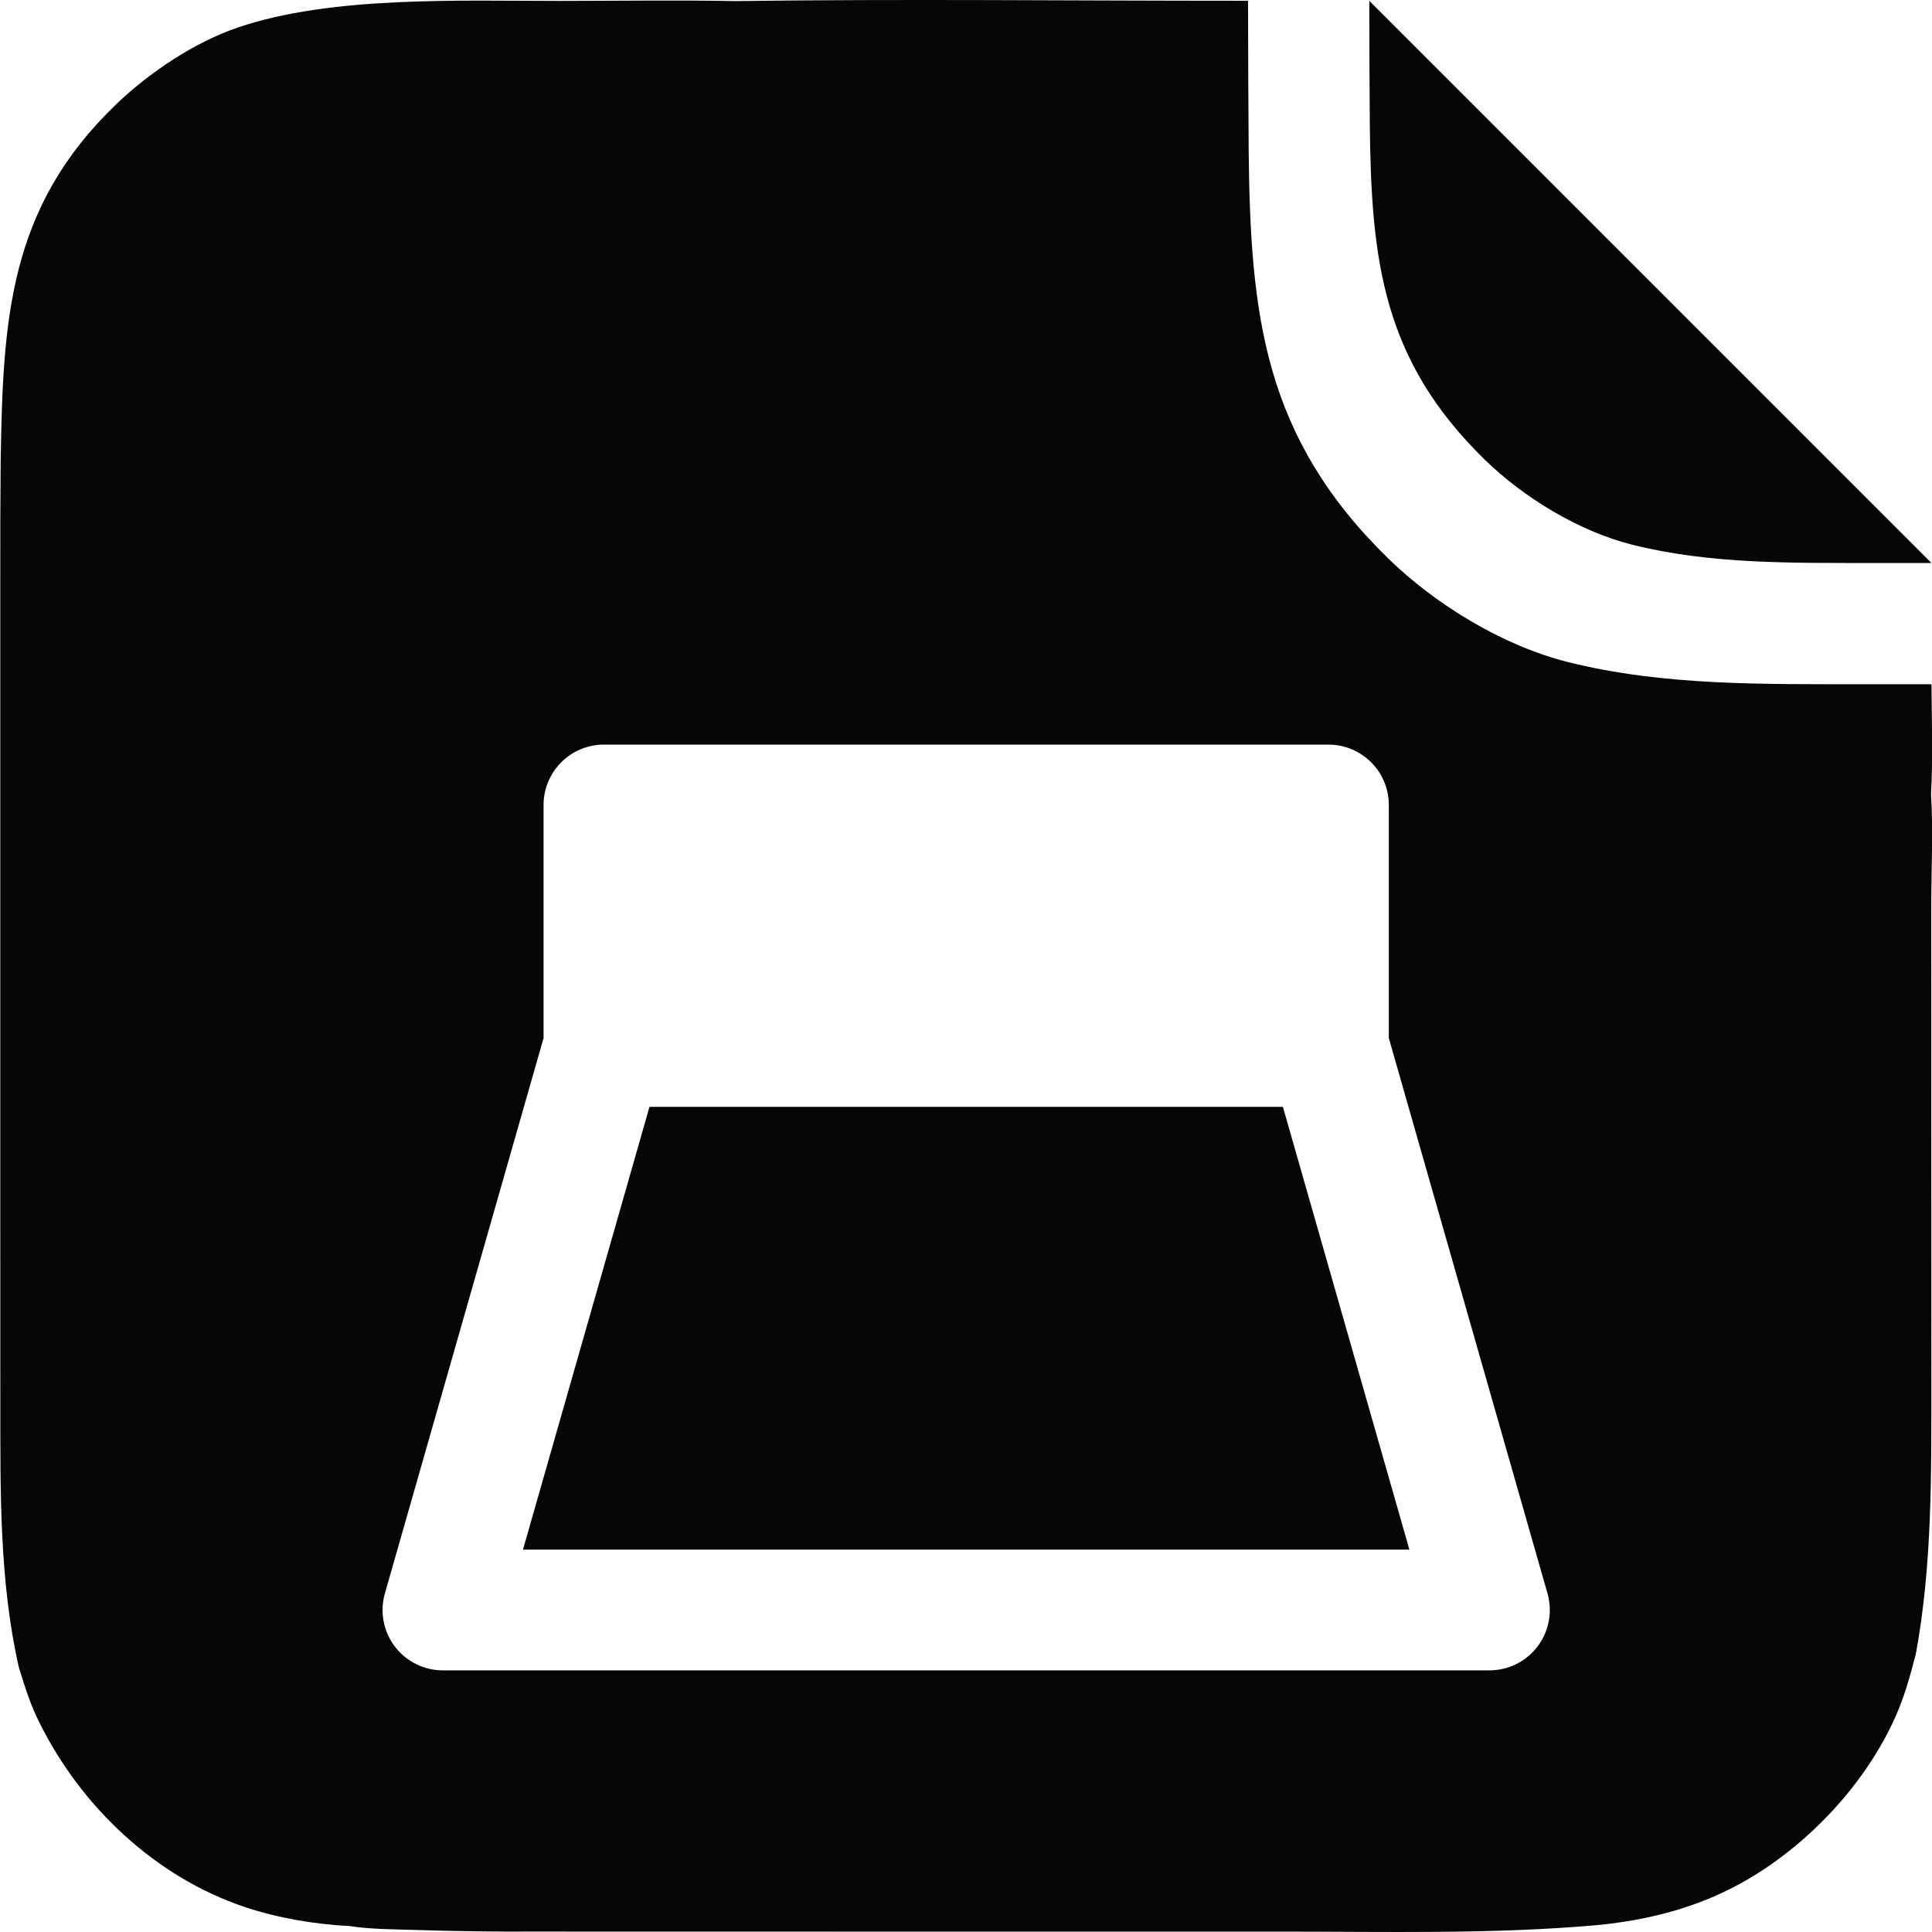
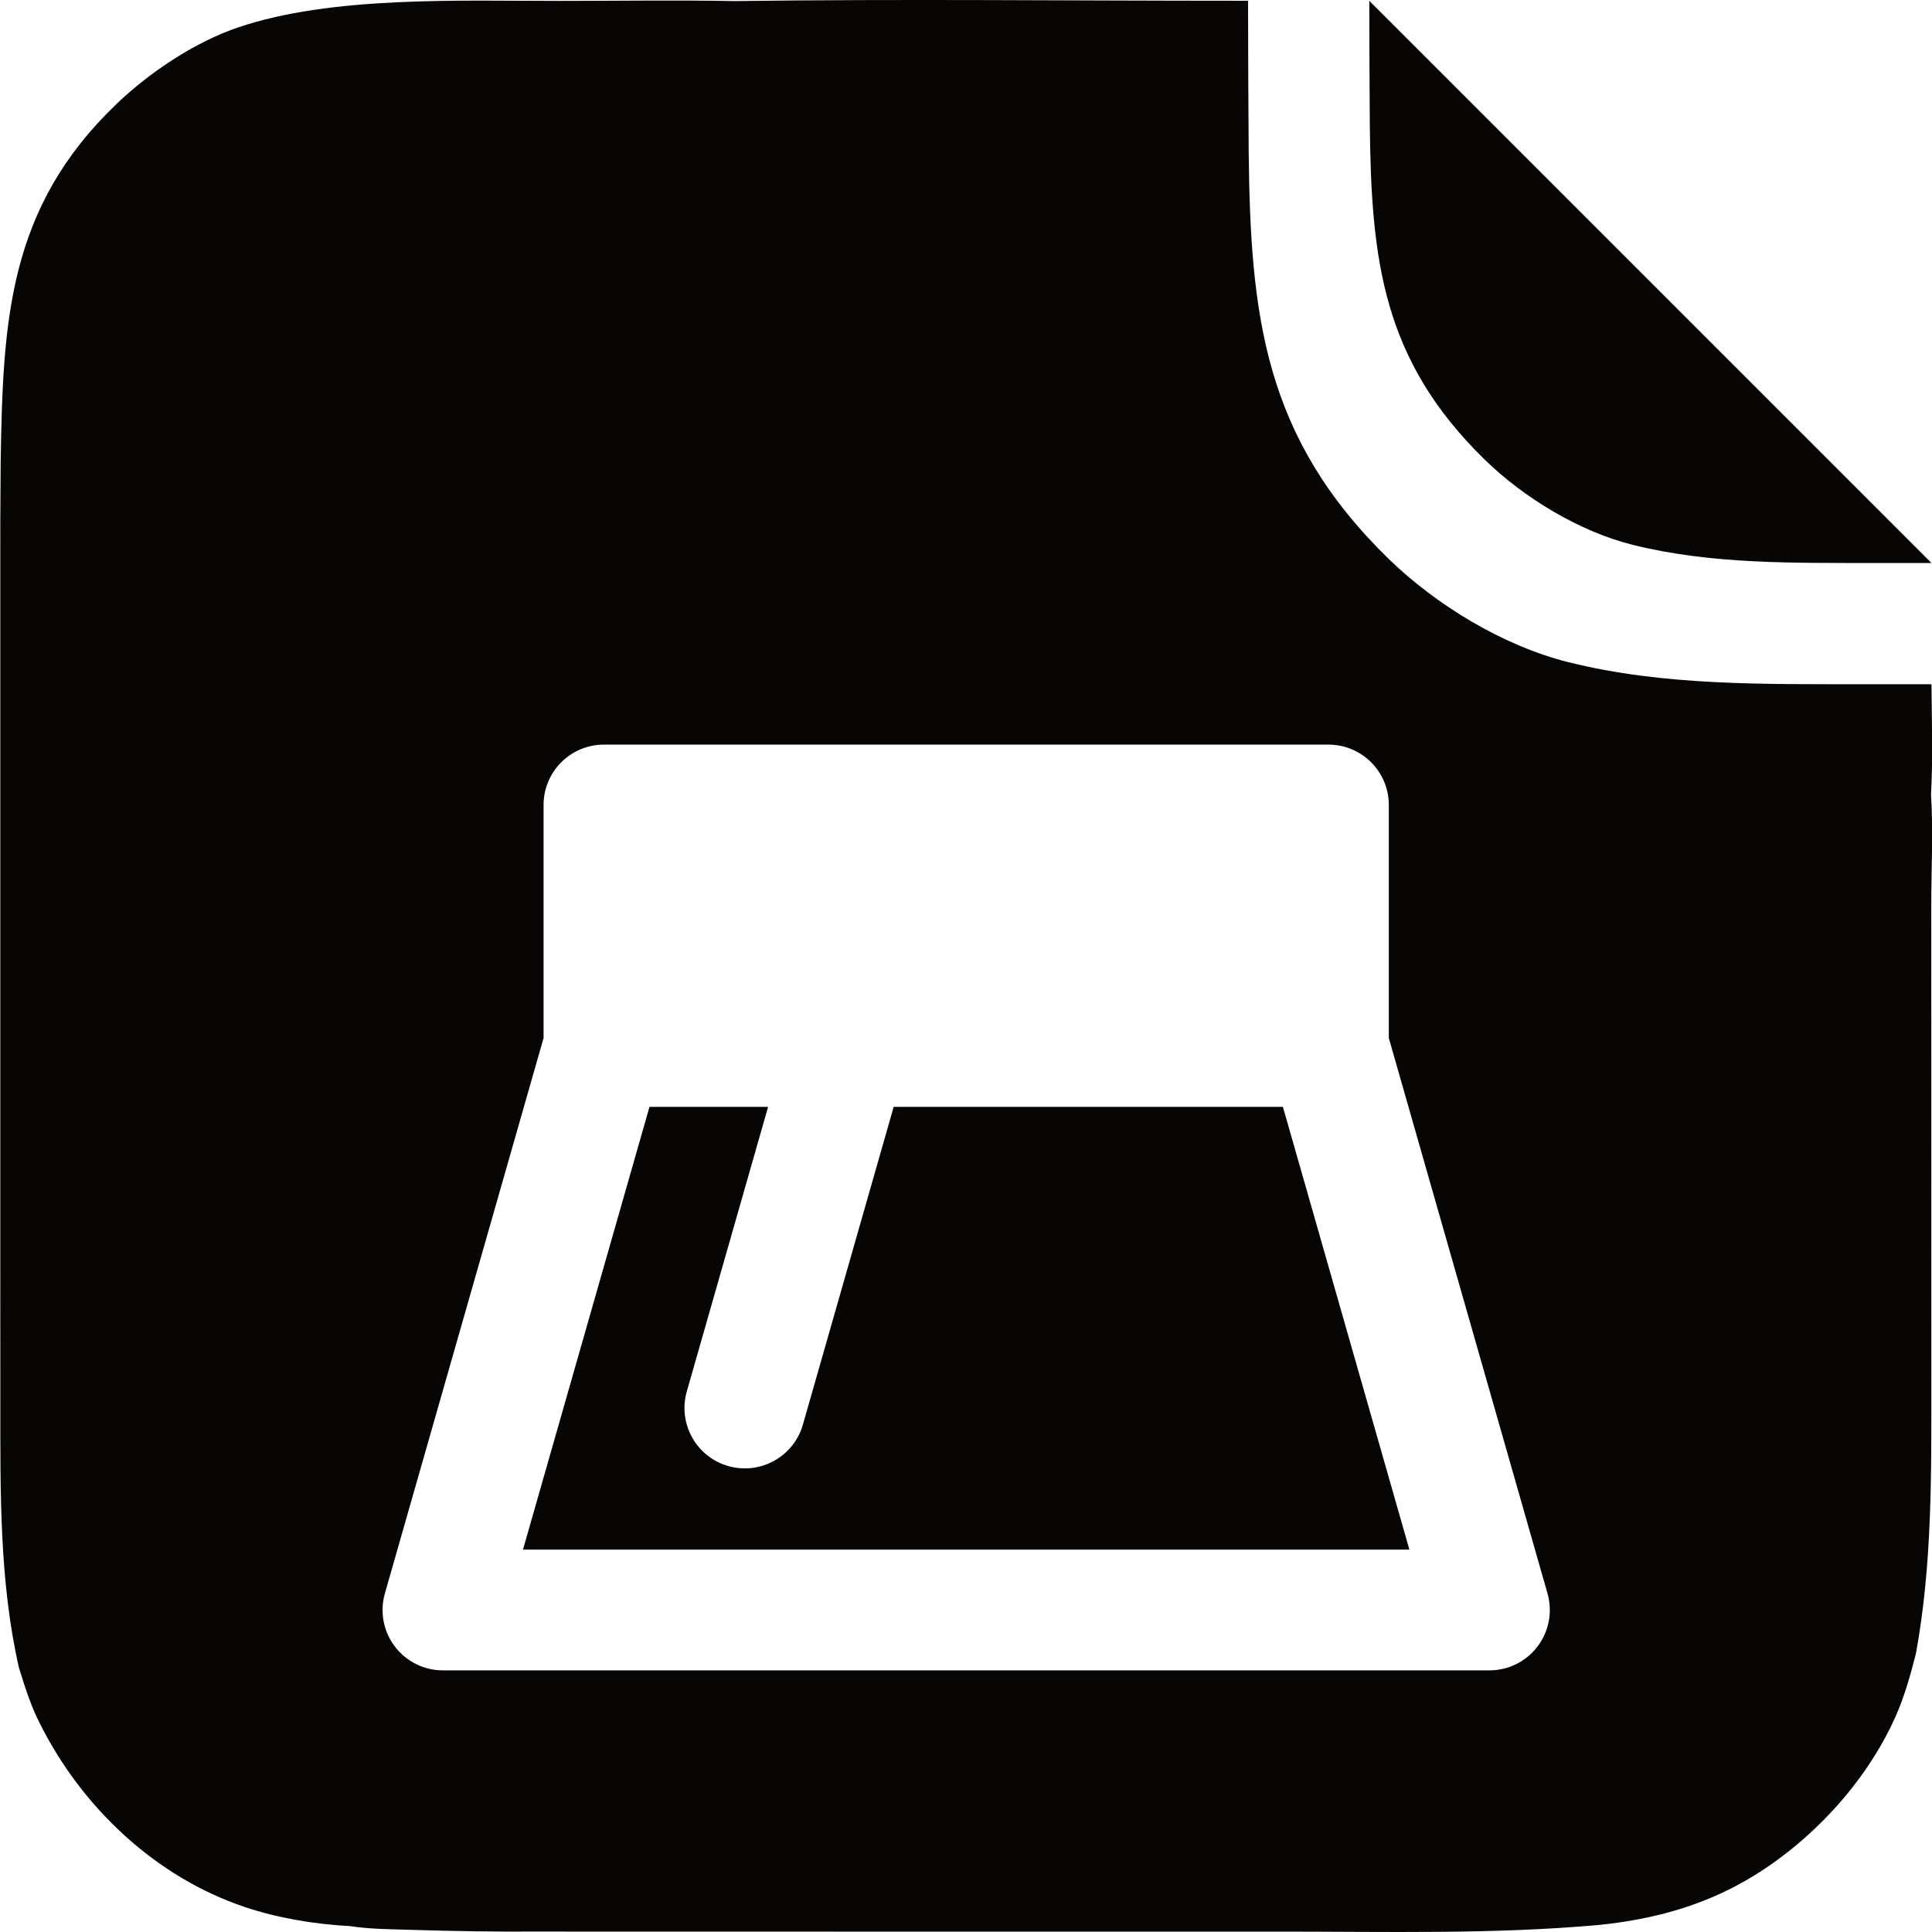
<svg xmlns="http://www.w3.org/2000/svg" xml:space="preserve" style="fill-rule:evenodd;clip-rule:evenodd;stroke-linejoin:round;stroke-miterlimit:2" viewBox="0 0 100 100">
-   <path d="M99.973 35.417c.016 1.873.078 3.897-.024 5.694.122 1.922.011 3.907.013 5.837l.002 12.205.002 12.328c-.002 4.723.058 9.457-.801 14.121-.284 1.098-.581 2.187-1.043 3.227-1.528 3.439-4.411 6.542-7.649 8.441-2.413 1.415-5.023 2.101-7.789 2.372-5.428.482-10.913.338-16.358.338H43.147l-15.407-.003c-2.121.011-4.242-.018-6.362-.086-1.071-.034-2.204-.032-3.263-.196-1.807-.094-3.721-.411-5.438-.986-4.634-1.551-8.461-5.18-10.62-9.516-.469-.91-.772-1.895-1.076-2.869-1.02-4.478-.961-9.128-.964-13.699l-.002-9.741V30.127c-.005-2.088.001-4.175.02-6.263.119-7.278.38-13.107 5.999-18.486 1.712-1.638 4.041-3.195 6.281-3.956C17.166-.225 23.818.05 28.957.047c3.032-.002 6.07-.047 9.101.009C46.729-.06 55.418.04 64.09.039l.509.001c.003 2.602.014 5.205.033 7.808.087 8.533.808 14.795 7.221 21.056 2.467 2.408 5.955 4.525 9.303 5.364 4.979 1.248 10.21 1.138 15.305 1.148l3.512.001ZM71.885 53.729V41.666a3.125 3.125 0 0 0-3.125-3.125h-37.5a3.125 3.125 0 0 0-3.125 3.125v12.063l-8.213 28.746a3.123 3.123 0 0 0 3.004 3.983h54.167a3.125 3.125 0 0 0 3.005-3.983l-8.213-28.746Zm-38.268 3.562h32.786l6.547 22.917H27.069l6.548-22.917ZM70.874.041l29.101 29.101-2.891-.001c-4.191-.008-8.494.082-12.59-.944-2.754-.691-5.623-2.432-7.652-4.413-5.276-5.151-5.869-10.302-5.941-17.321-.015-2.141-.024-4.282-.027-6.422Z" style="fill:#080605" />
+   <path d="M99.973 35.417c.016 1.873.078 3.897-.024 5.694.122 1.922.011 3.907.013 5.837l.002 12.205.002 12.328c-.002 4.723.058 9.457-.801 14.121-.284 1.098-.581 2.187-1.043 3.227-1.528 3.439-4.411 6.542-7.649 8.441-2.413 1.415-5.023 2.101-7.789 2.372-5.428.482-10.913.338-16.358.338H43.147l-15.407-.003c-2.121.011-4.242-.018-6.362-.086-1.071-.034-2.204-.032-3.263-.196-1.807-.094-3.721-.411-5.438-.986-4.634-1.551-8.461-5.18-10.62-9.516-.469-.91-.772-1.895-1.076-2.869-1.02-4.478-.961-9.128-.964-13.699l-.002-9.741V30.127c-.005-2.088.001-4.175.02-6.263.119-7.278.38-13.107 5.999-18.486 1.712-1.638 4.041-3.195 6.281-3.956C17.166-.225 23.818.05 28.957.047c3.032-.002 6.07-.047 9.101.009C46.729-.06 55.418.04 64.09.039l.509.001c.003 2.602.014 5.205.033 7.808.087 8.533.808 14.795 7.221 21.056 2.467 2.408 5.955 4.525 9.303 5.364 4.979 1.248 10.21 1.138 15.305 1.148l3.512.001ZM71.885 53.729V41.666a3.125 3.125 0 0 0-3.125-3.125h-37.5a3.125 3.125 0 0 0-3.125 3.125v12.063l-8.213 28.746a3.123 3.123 0 0 0 3.004 3.983h54.167a3.125 3.125 0 0 0 3.005-3.983l-8.213-28.746Zm-25.628 3.562h20.146l6.547 22.917H27.069l6.548-22.917h6.14l-4.219 14.767a3.125 3.125 0 0 0 6.009 1.717l4.71-16.484ZM70.874.041l29.101 29.101-2.891-.001c-4.191-.008-8.494.082-12.59-.944-2.754-.691-5.623-2.432-7.652-4.413-5.276-5.151-5.869-10.302-5.941-17.321-.015-2.141-.024-4.282-.027-6.422Z" style="fill:#080605" />
</svg>
